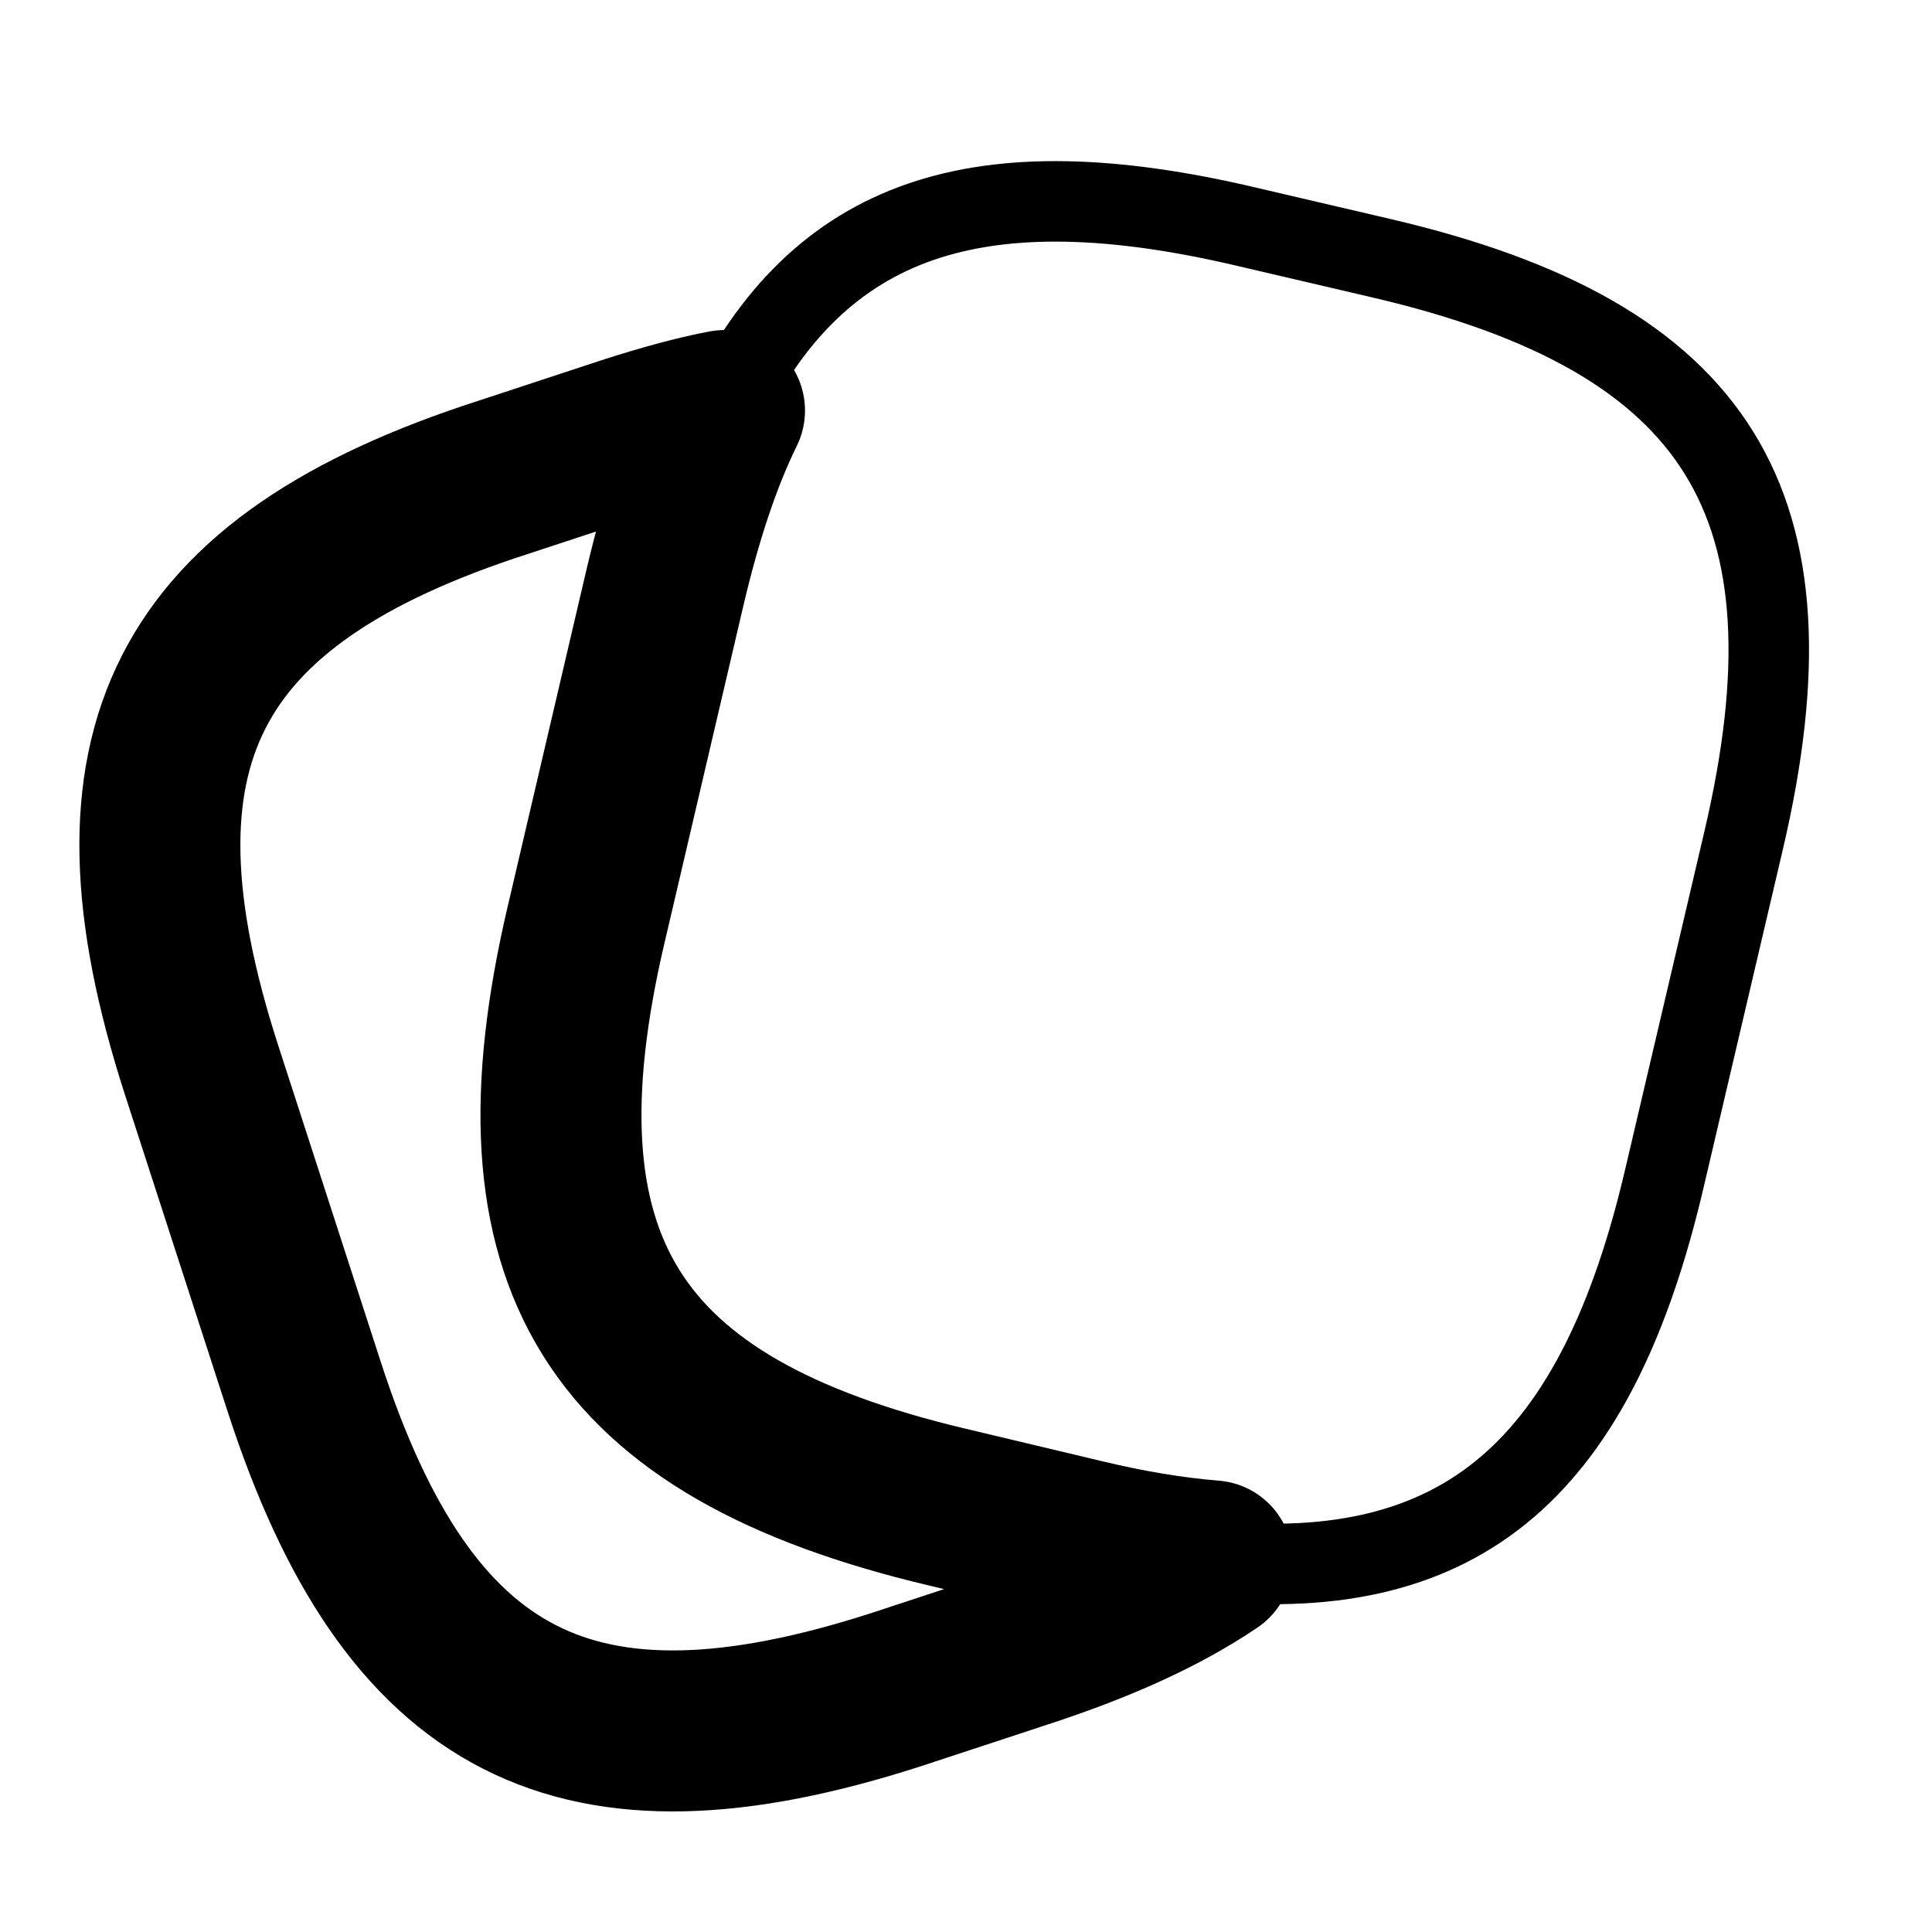
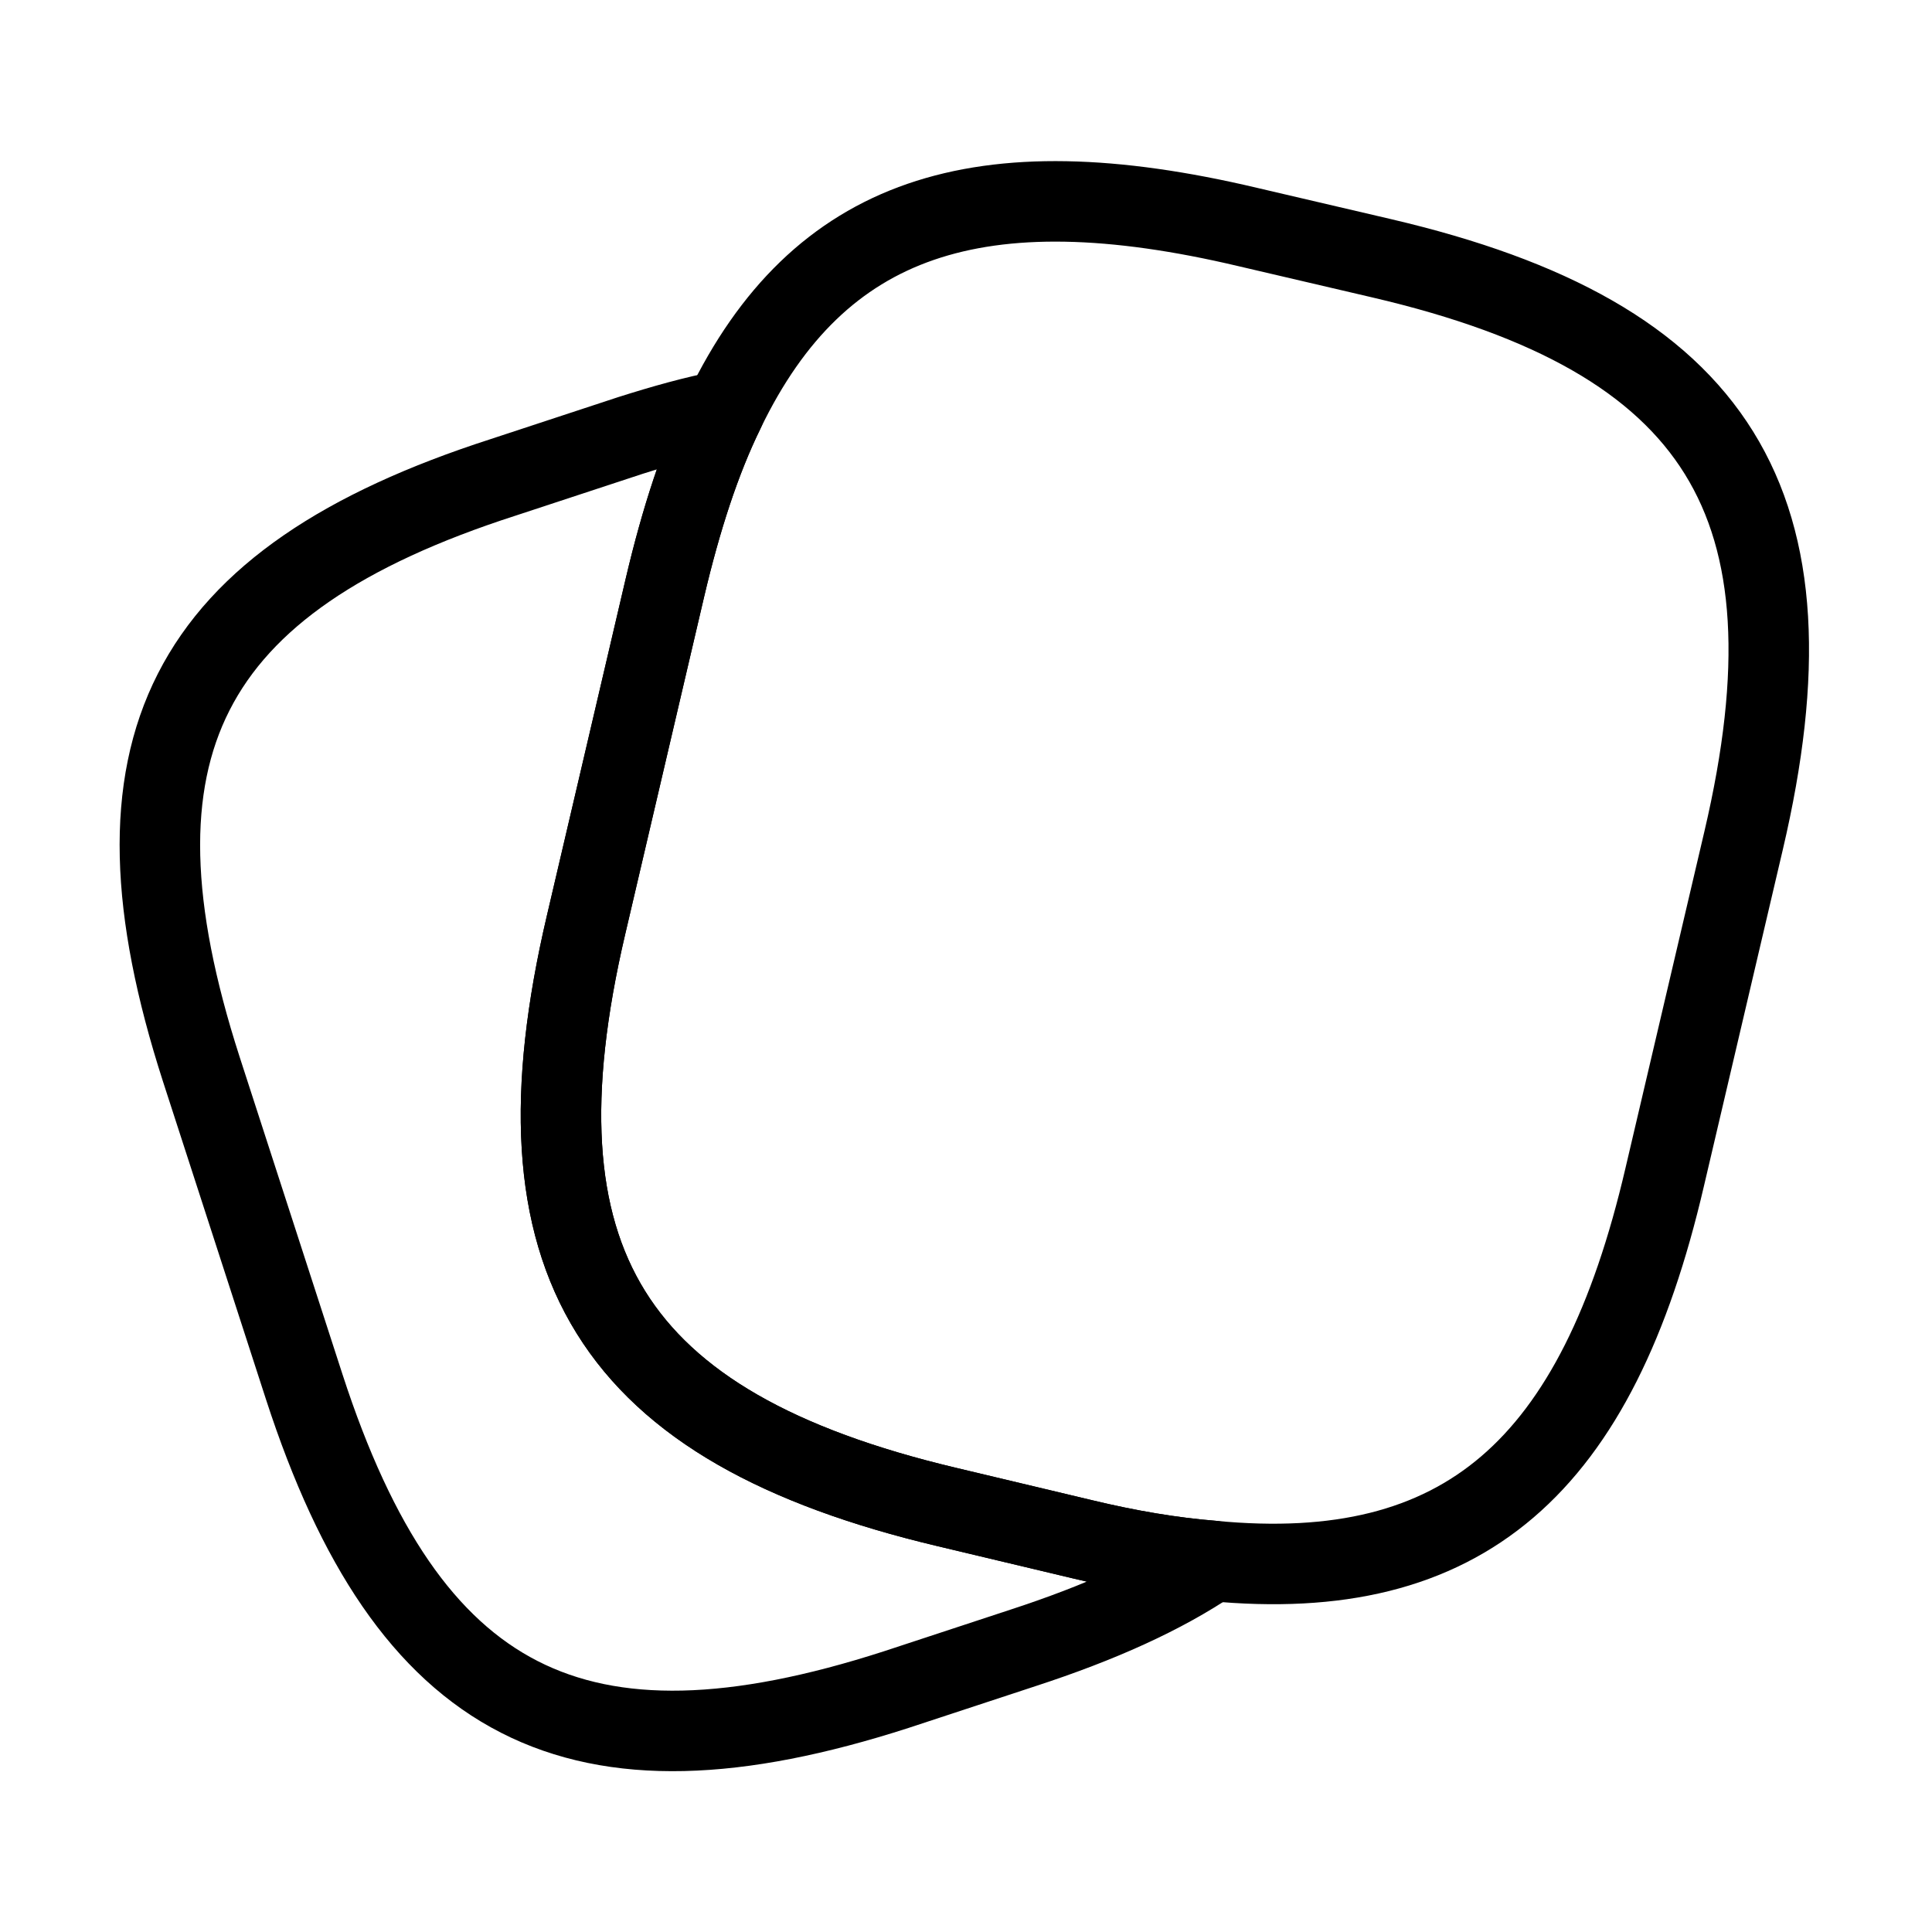
<svg xmlns="http://www.w3.org/2000/svg" width="24" height="24" viewBox="0 0 24 24" fill="none">
  <path d="M21.66 10.44L20.68 14.62C19.84 18.23 18.18 19.69 15.06 19.39C14.56 19.35 14.02 19.26 13.44 19.12L11.76 18.72C7.59 17.73 6.3 15.67 7.28 11.49L8.26 7.3C8.46 6.45 8.7 5.71 9 5.1C10.17 2.68 12.16 2.03 15.5 2.82L17.17 3.21C21.36 4.19 22.64 6.26 21.66 10.44Z" stroke="black" strokeWidth="2" strokeLinecap="round" strokeLinejoin="round" />
-   <path d="M15.06 19.39C14.44 19.81 13.66 20.16 12.71 20.47L11.13 20.99C7.16 22.27 5.07 21.2 3.78 17.23L2.5 13.28C1.22 9.31 2.28 7.21 6.25 5.93L7.83 5.41C8.24 5.28 8.63 5.17 9 5.1C8.7 5.71 8.46 6.45 8.26 7.3L7.28 11.49C6.3 15.67 7.59 17.73 11.76 18.72L13.44 19.12C14.02 19.26 14.56 19.35 15.06 19.39Z" stroke="black" stroke-width="2" strokeLinecap="round" stroke-linejoin="round" />
+   <path d="M15.06 19.39C14.44 19.81 13.66 20.16 12.71 20.47L11.13 20.99C7.16 22.27 5.07 21.2 3.78 17.23L2.5 13.28C1.22 9.31 2.28 7.21 6.25 5.93L7.83 5.41C8.24 5.28 8.63 5.17 9 5.1C8.7 5.71 8.46 6.45 8.26 7.3L7.28 11.49C6.3 15.67 7.59 17.73 11.76 18.72L13.44 19.12C14.02 19.26 14.56 19.35 15.06 19.39Z" stroke="black" strokeWidth="2" strokeLinecap="round" stroke-linejoin="round" />
</svg>
